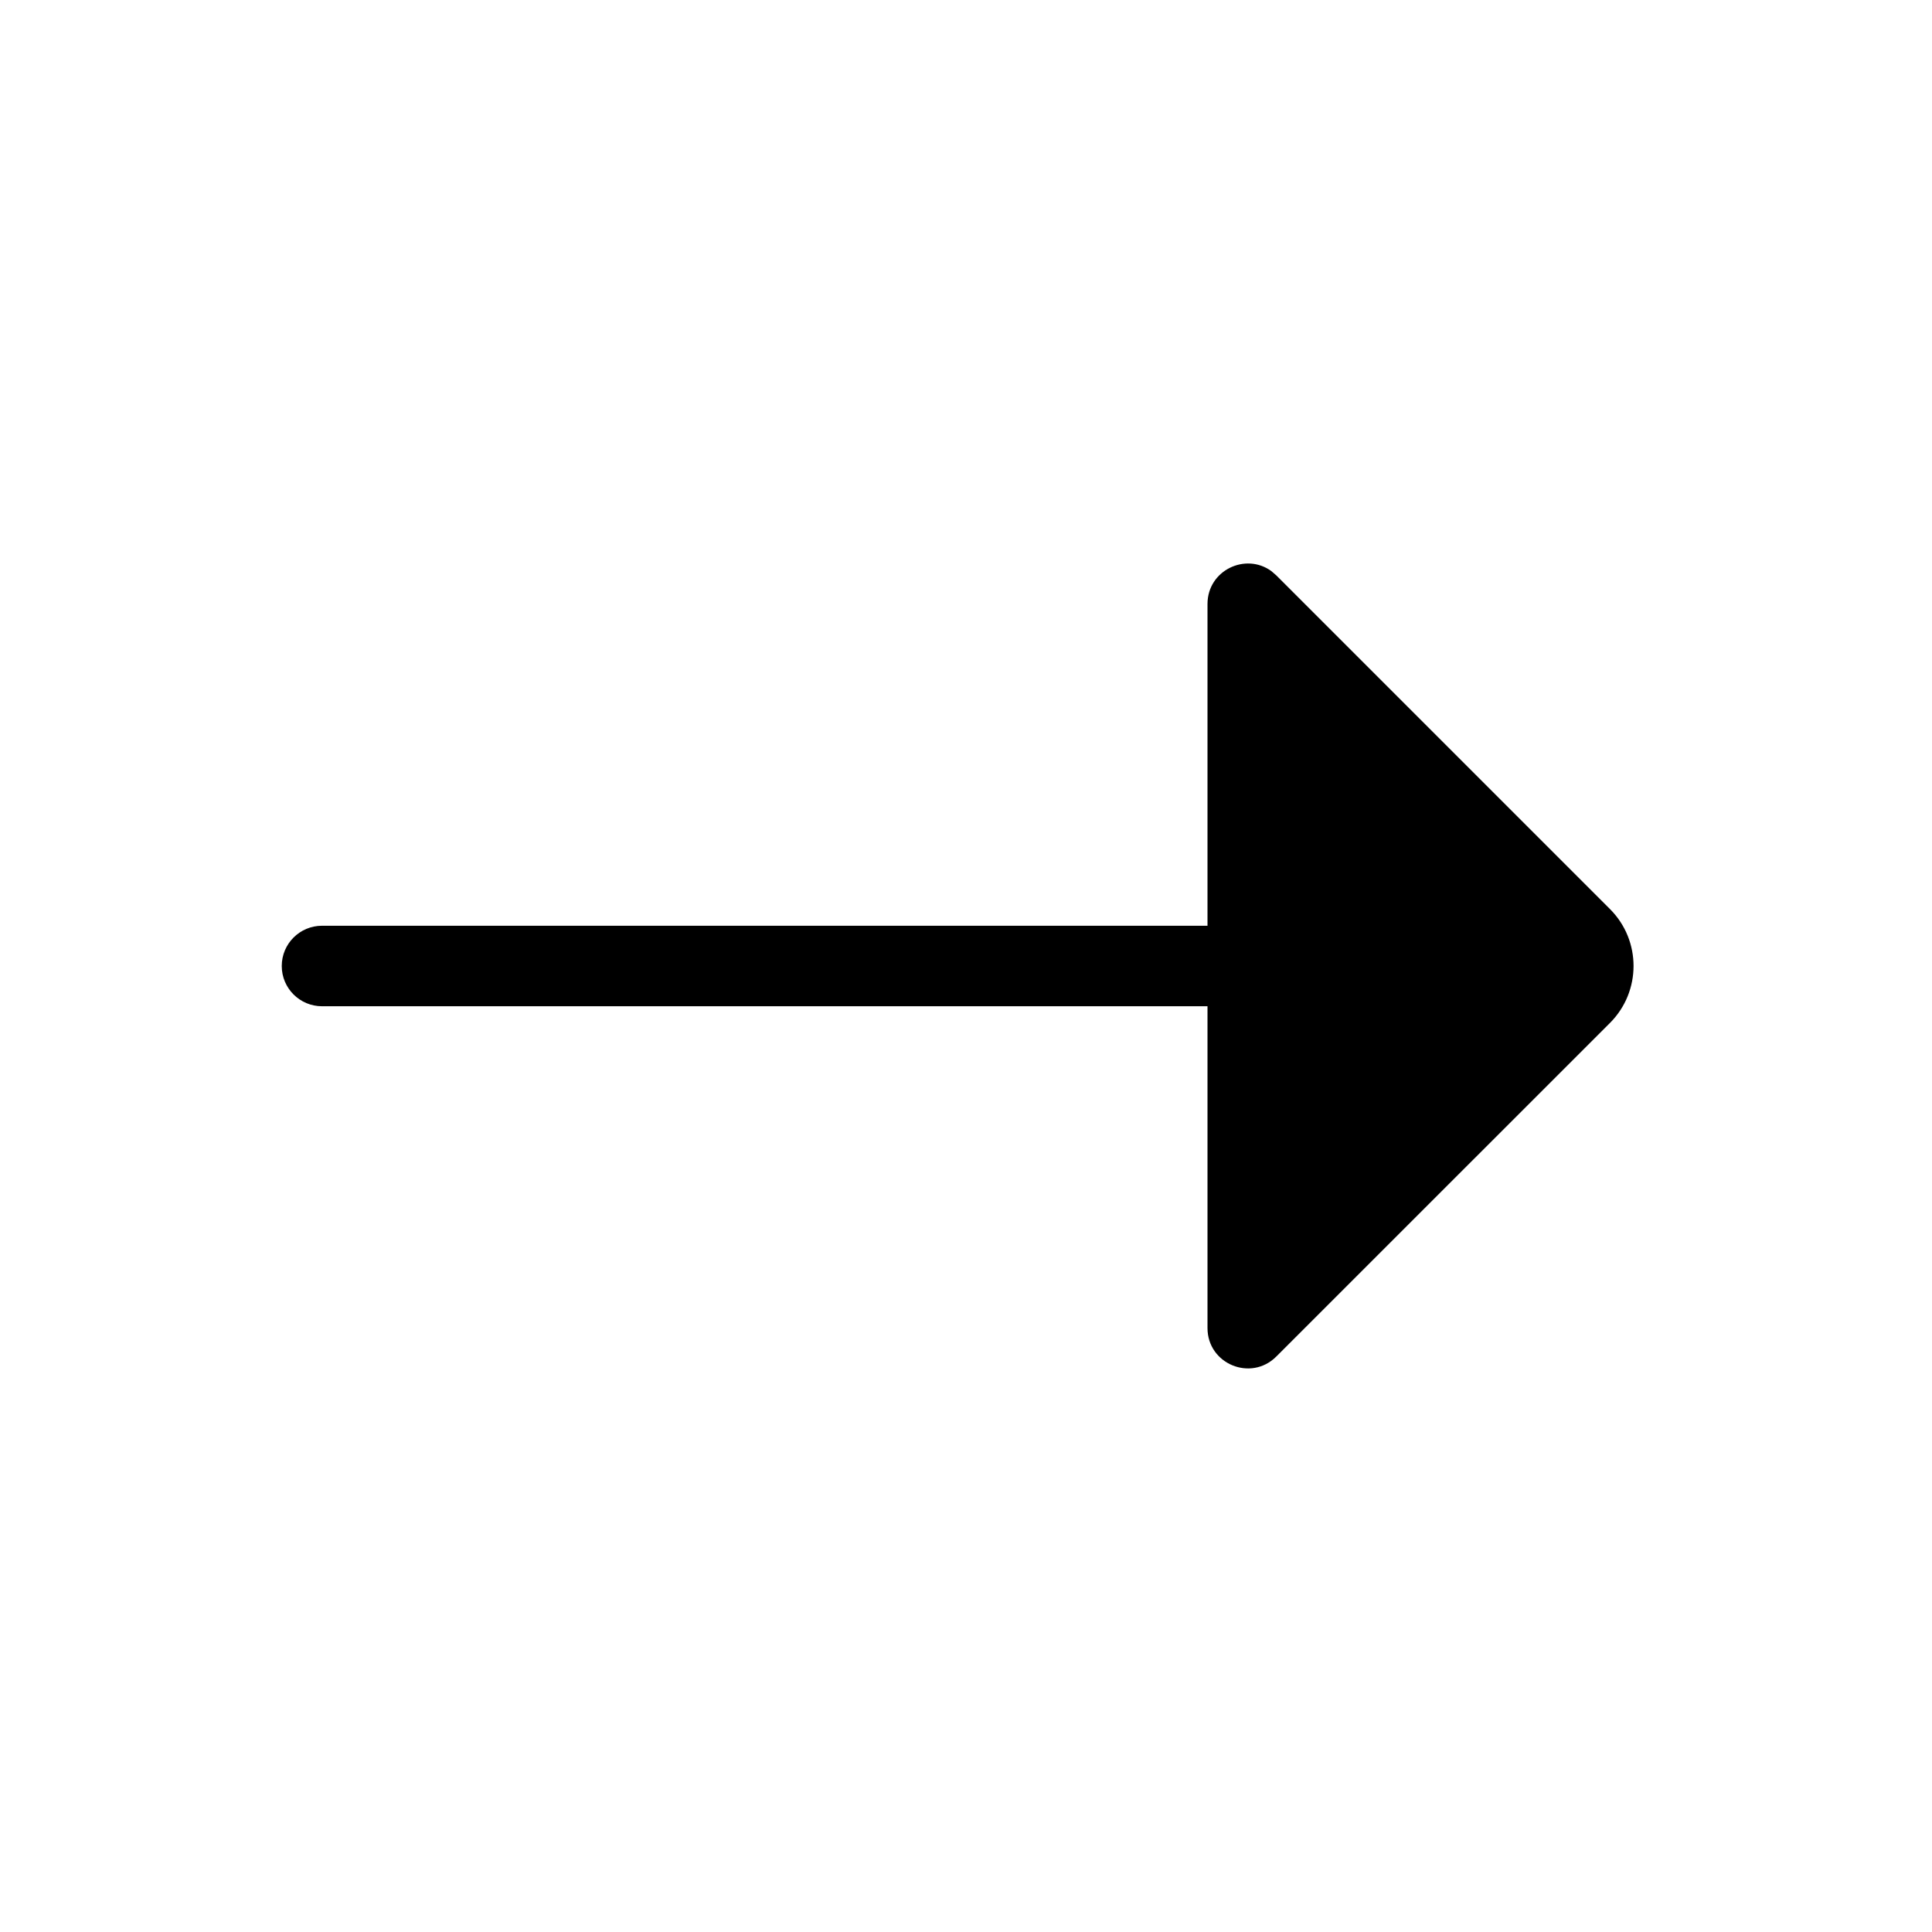
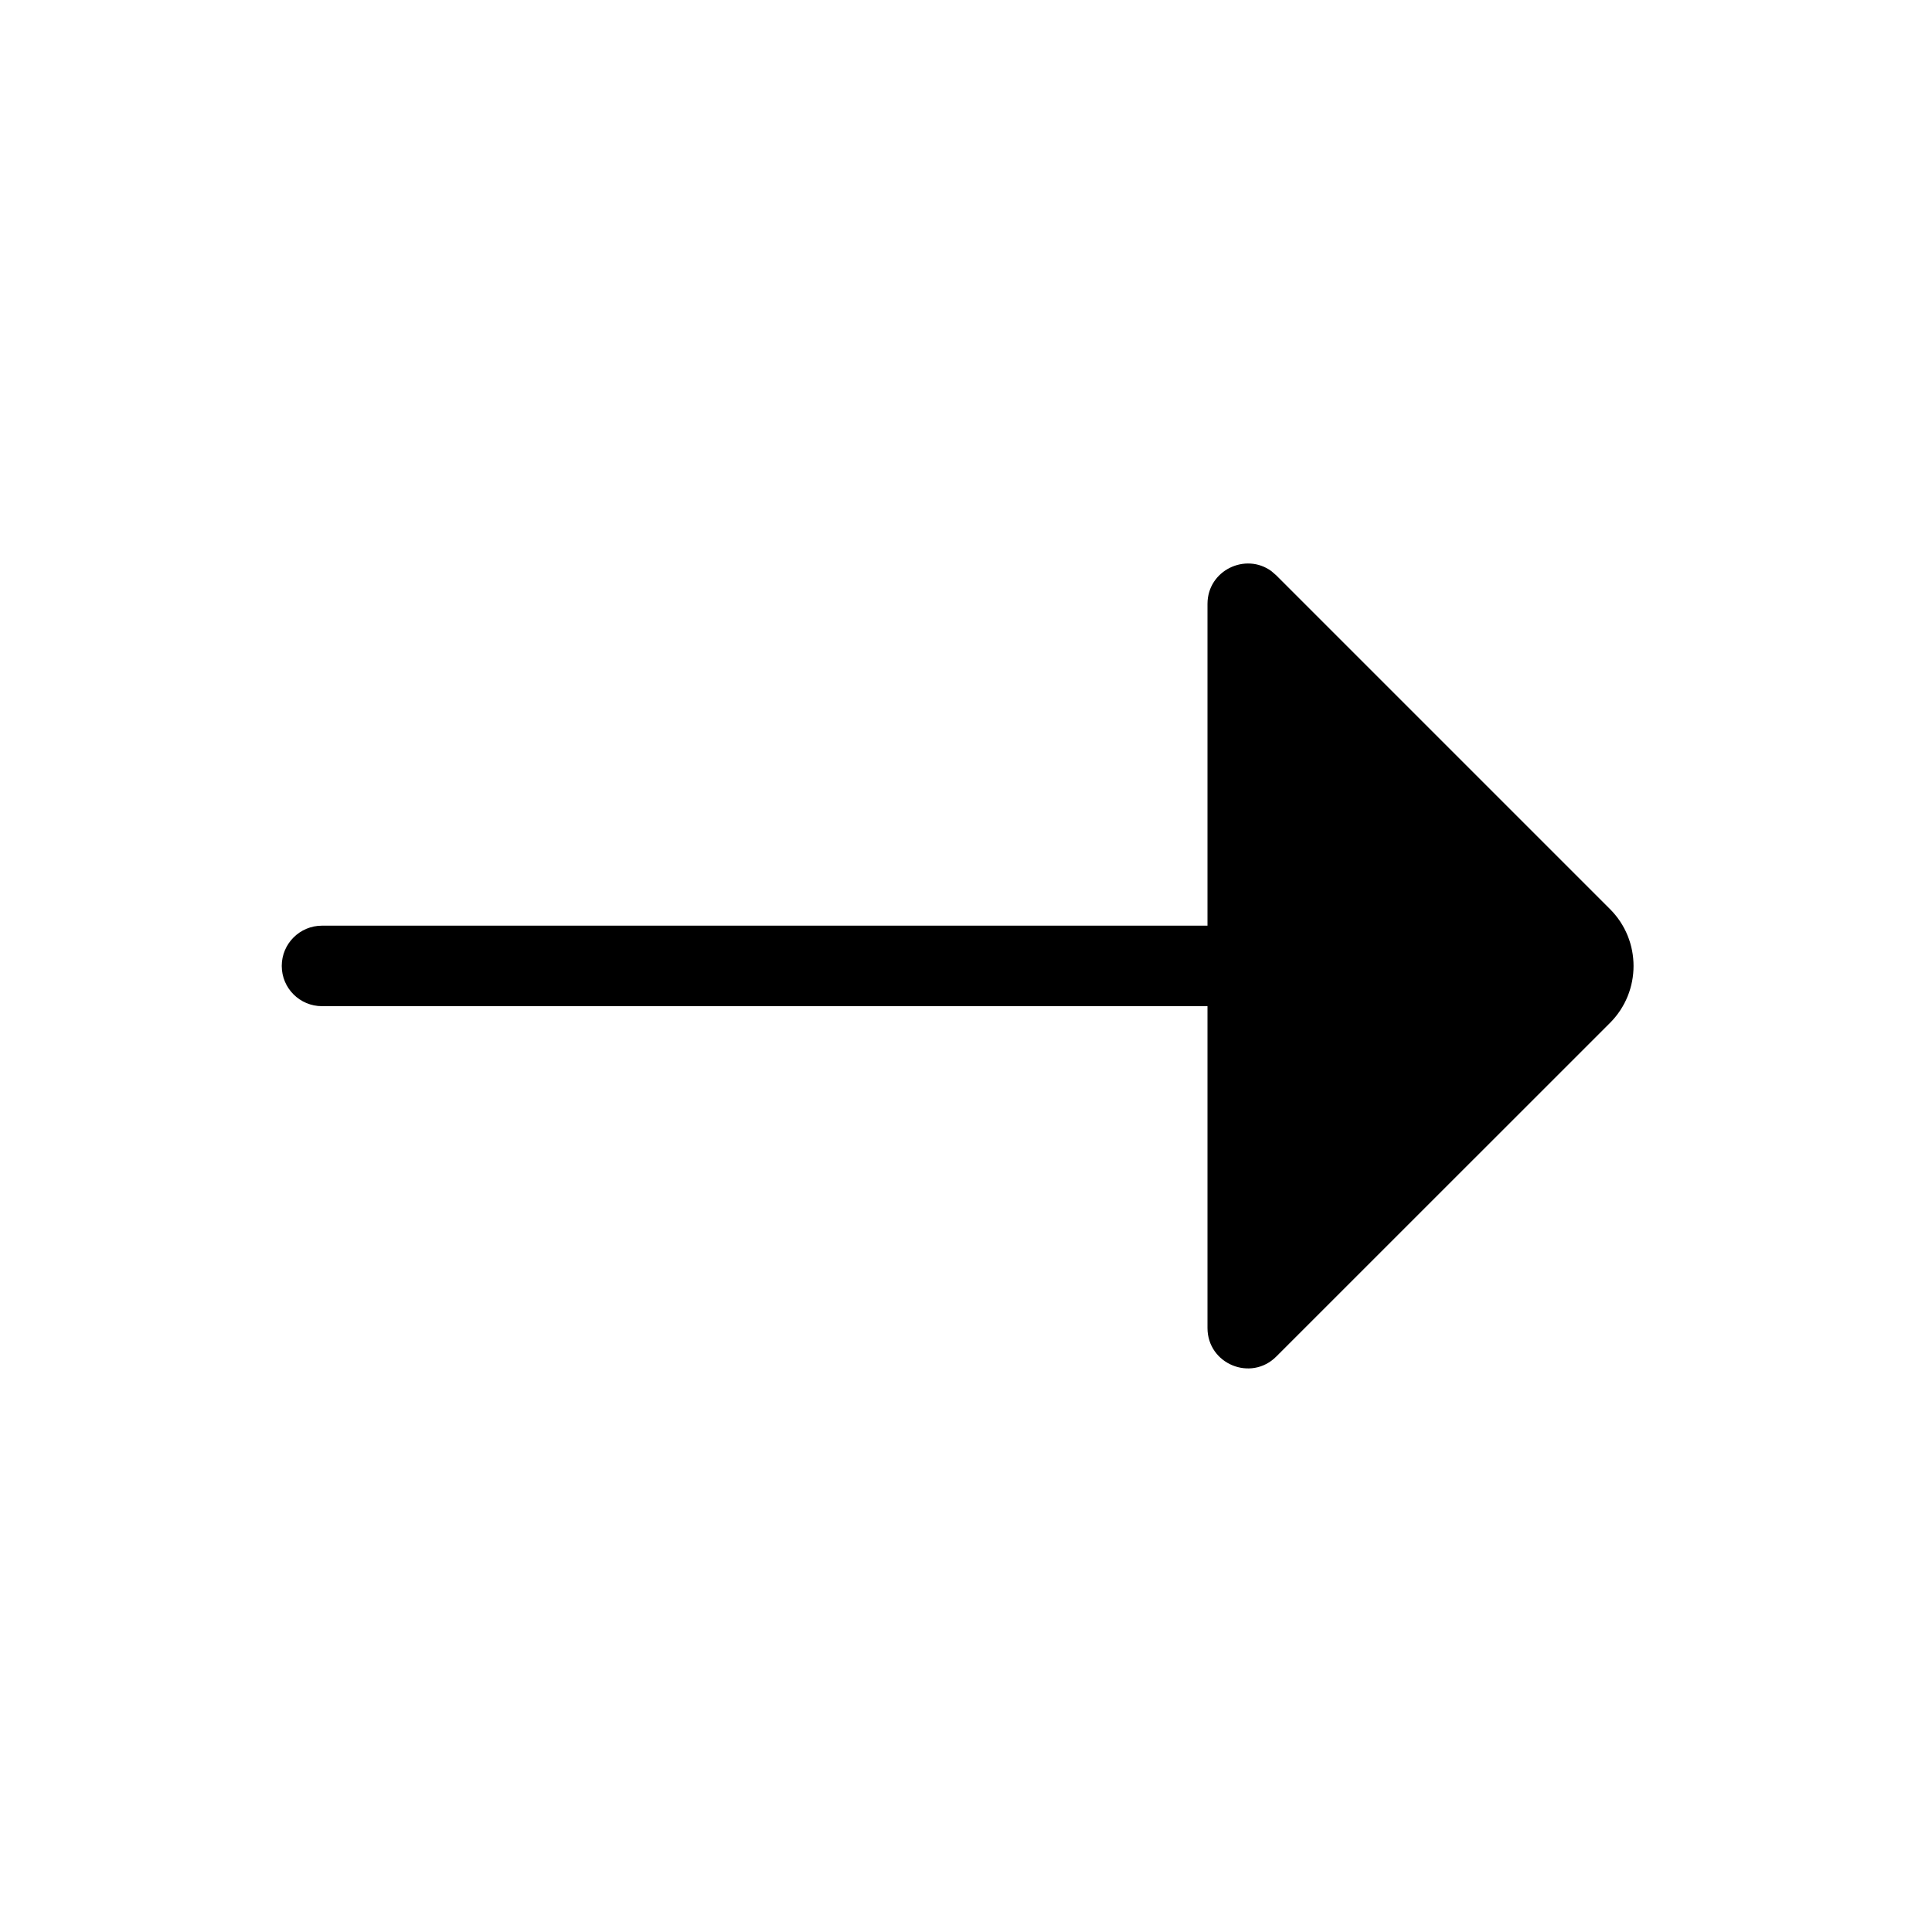
<svg xmlns="http://www.w3.org/2000/svg" width="24" height="24" viewBox="0 0 24 24" fill="none">
-   <path d="M15 7.502C15.001 7.083 15.475 6.861 15.794 7.095L15.855 7.148L20 11.293C20.39 11.683 20.39 12.316 20 12.707L15.855 16.851C15.54 17.167 15 16.944 15 16.498V12.5H4C3.724 12.5 3.5 12.276 3.5 12C3.5 11.724 3.724 11.5 4 11.5H15V7.502Z" fill="black" />
+   <path d="M15 7.501C15.001 7.083 15.475 6.861 15.794 7.095L15.855 7.148L20 11.293C20.39 11.683 20.39 12.316 20 12.707L15.855 16.851C15.54 17.167 15 16.944 15 16.497V12.499H4C3.724 12.499 3.5 12.276 3.5 11.999C3.5 11.723 3.724 11.499 4 11.499H15V7.501Z" fill="black" />
</svg>
